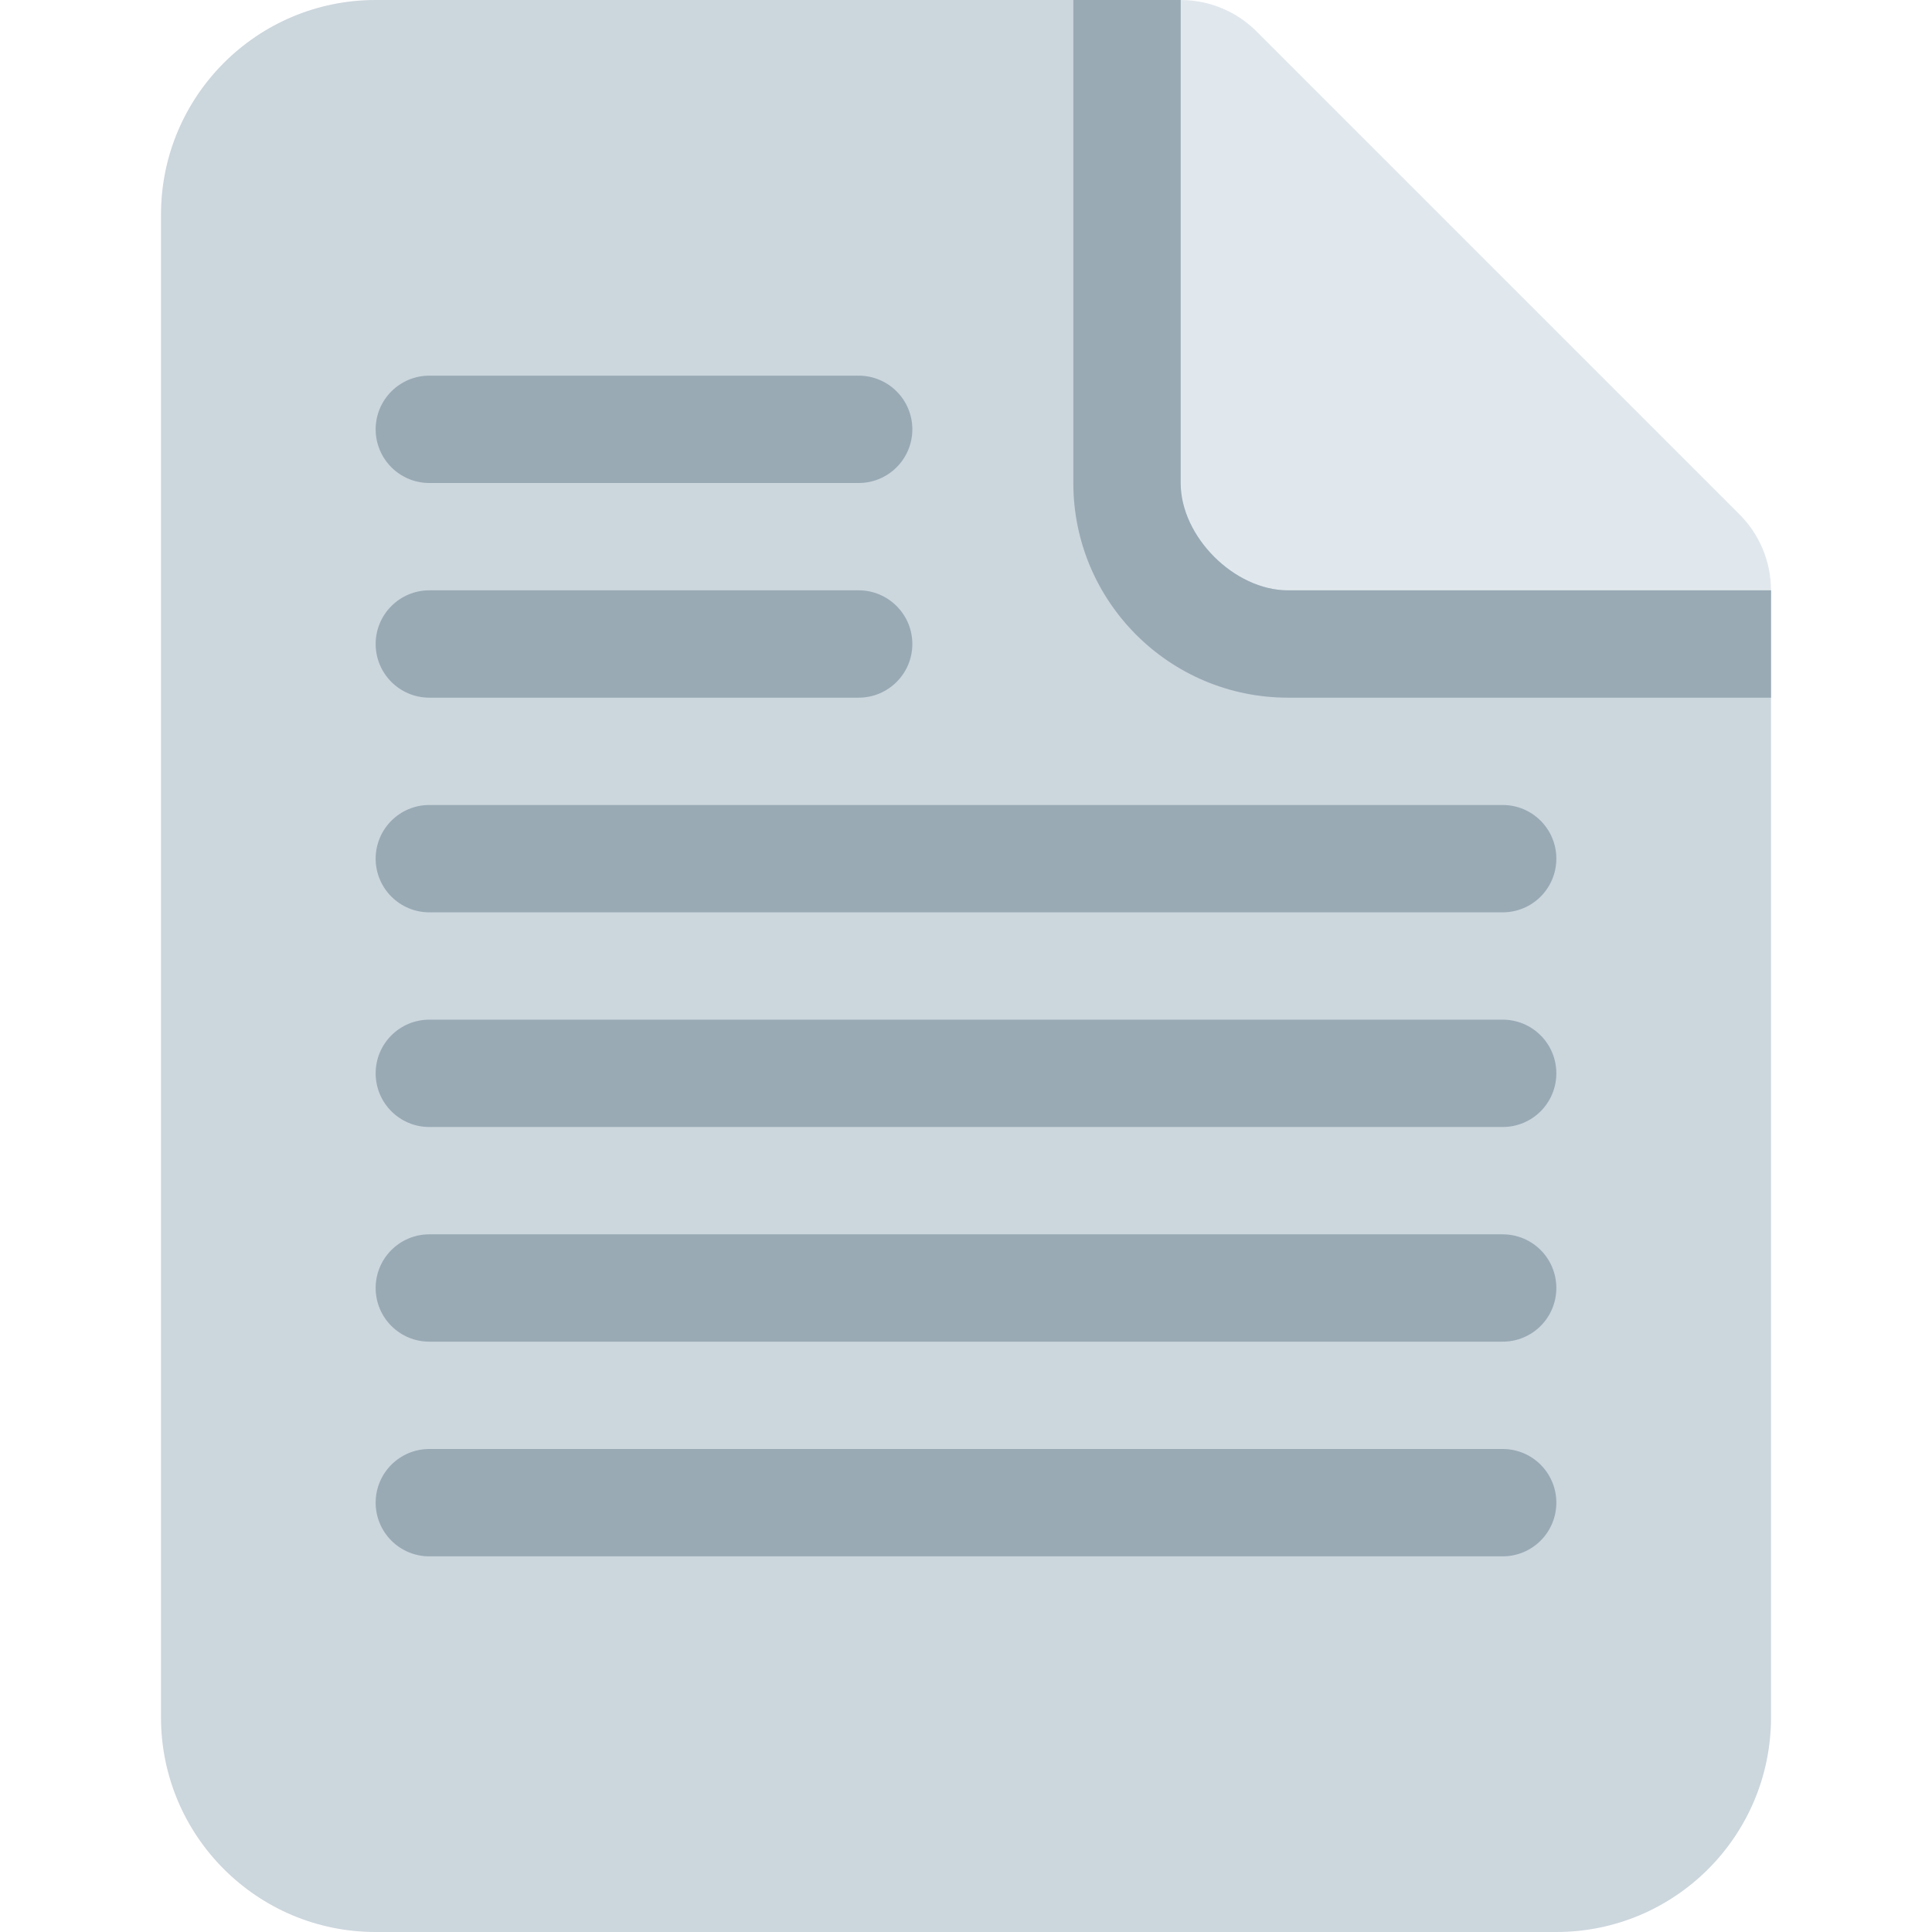
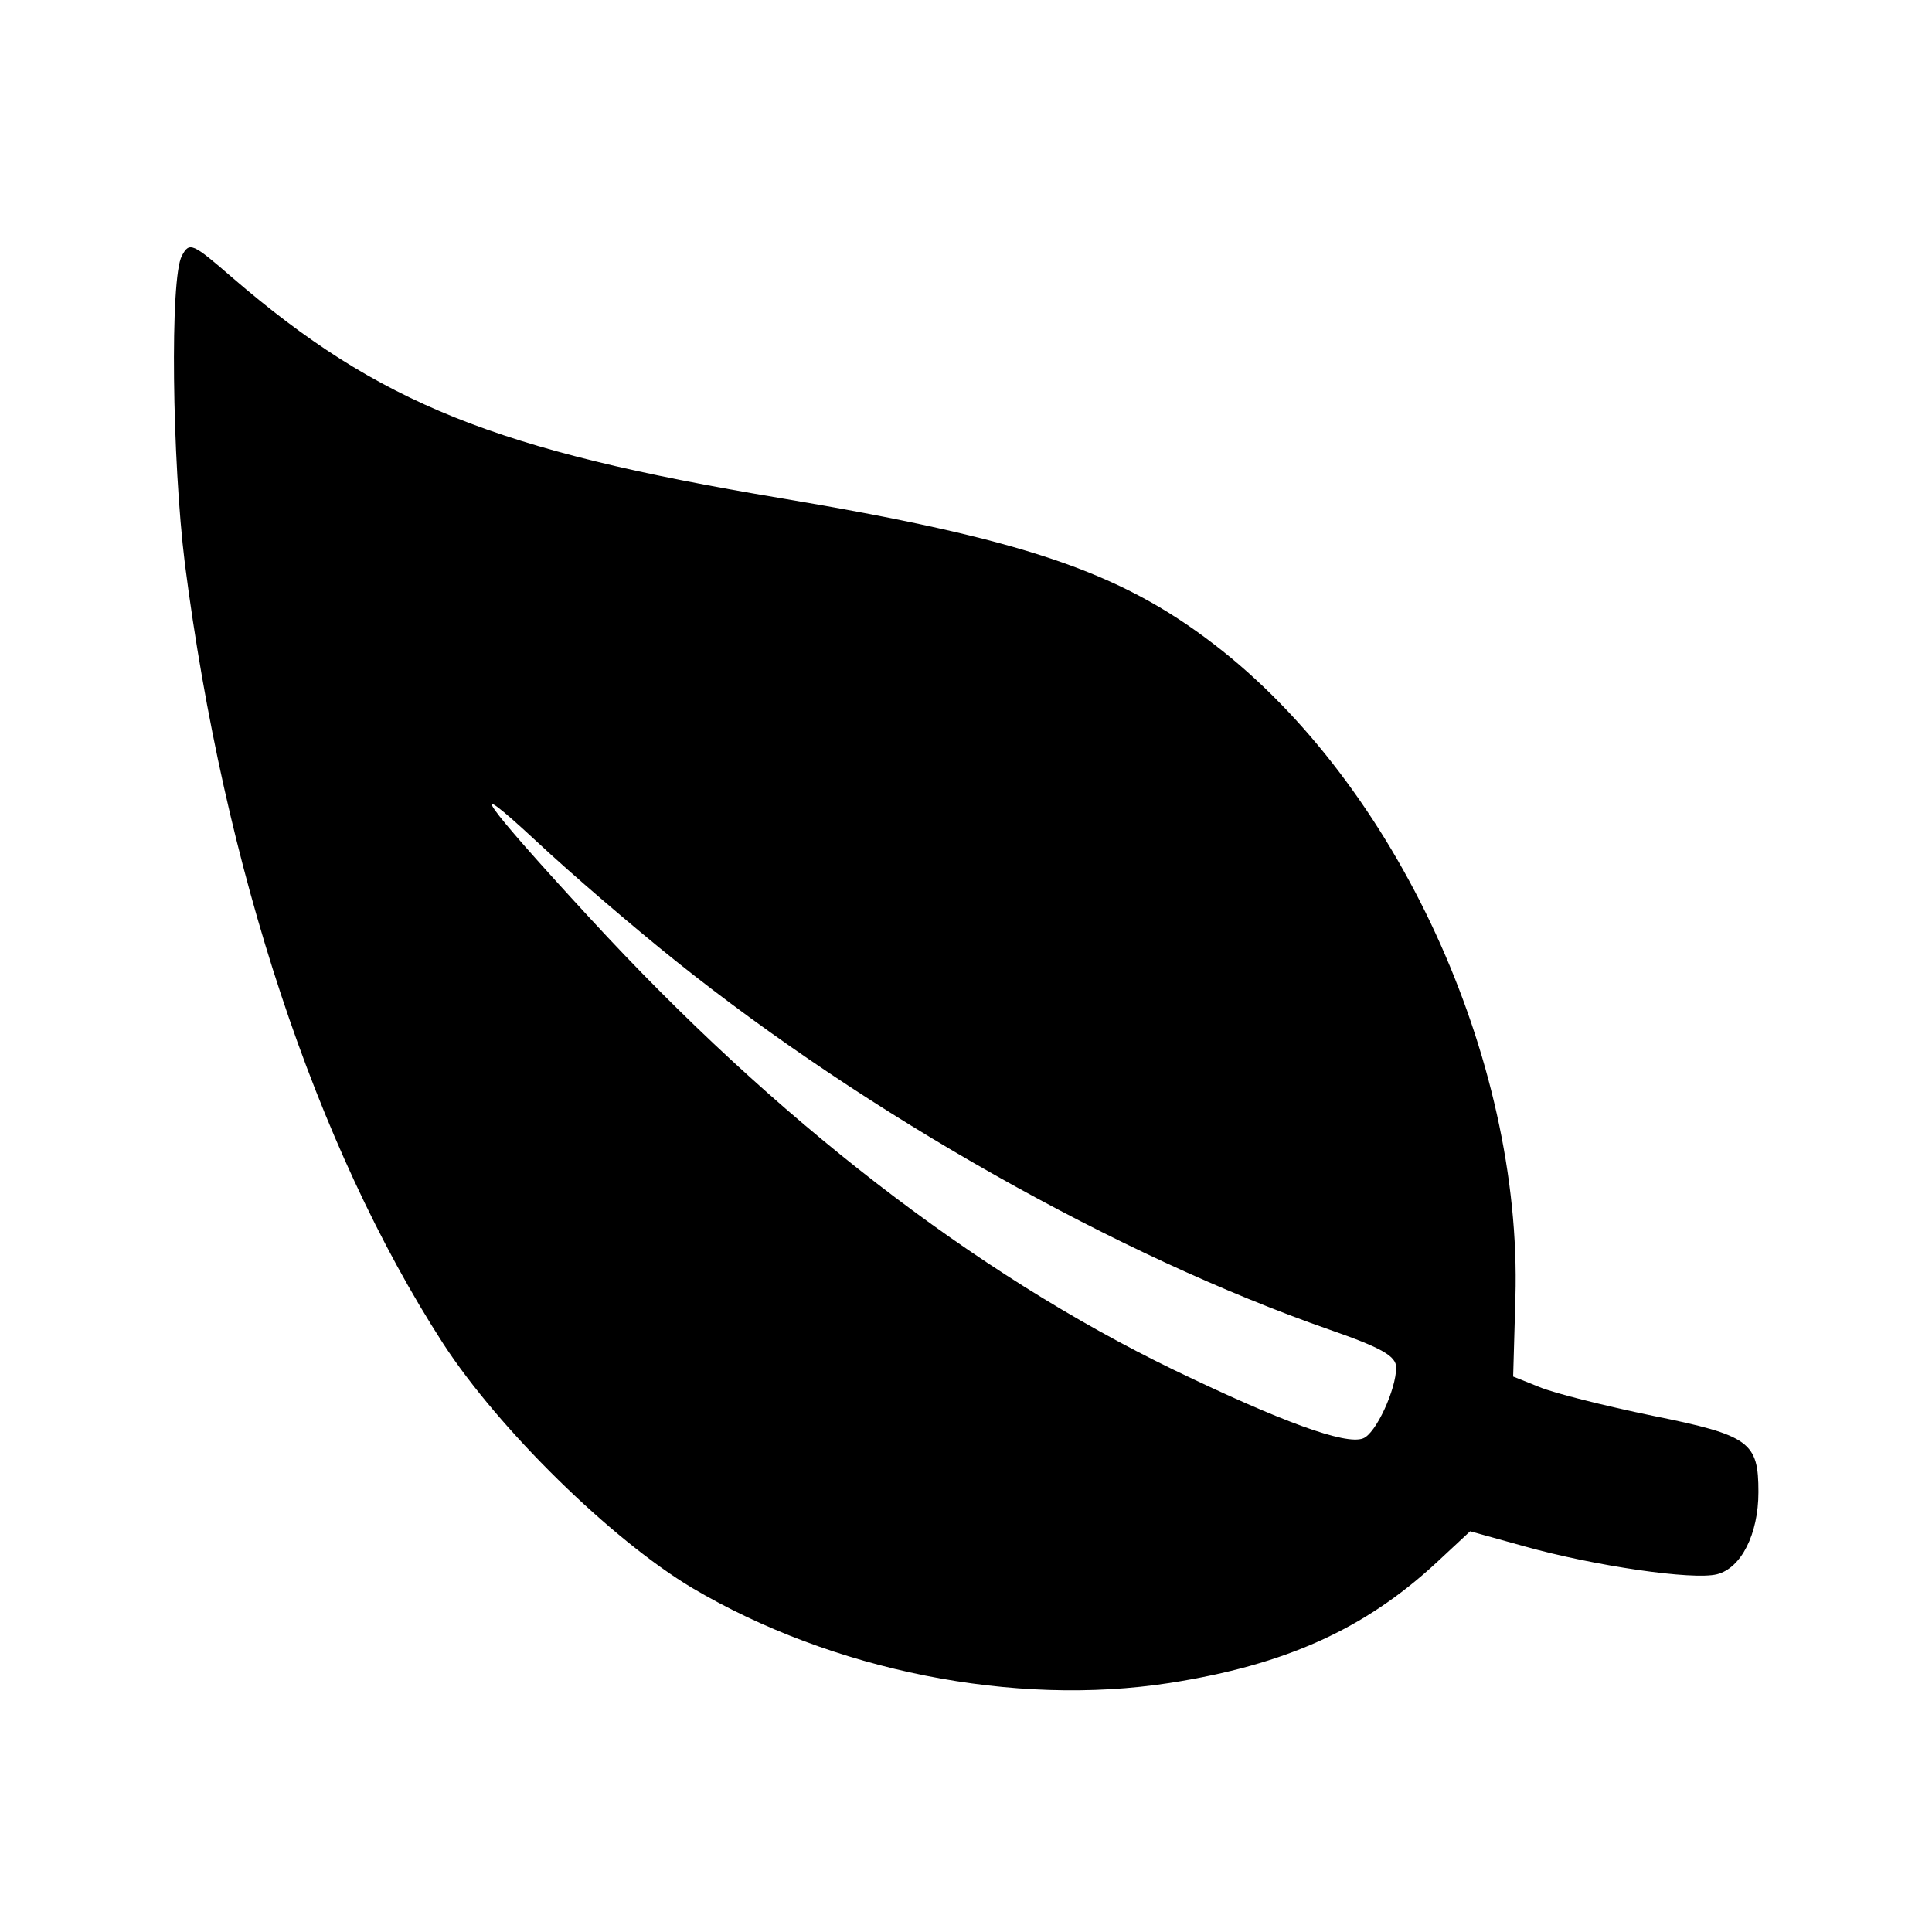
- <svg xmlns="http://www.w3.org/2000/svg" viewBox="0 0 36 36">
-   <path fill="#E1E8ED" d="M32.415 9.586l-9-9C23.054.225 22.553 0 22 0c-1.104 0-1.999.896-2 2 0 .552.224 1.053.586 1.415l-3.859 3.859 9 9 3.859-3.859c.362.361.862.585 1.414.585 1.104 0 2.001-.896 2-2 0-.552-.224-1.052-.585-1.414z" />
-   <path fill="#CCD6DD" d="M22 0H7C4.791 0 3 1.791 3 4v28c0 2.209 1.791 4 4 4h22c2.209 0 4-1.791 4-4V11h-9c-1 0-2-1-2-2V0z" />
-   <path fill="#99AAB5" d="M22 0h-2v9c0 2.209 1.791 4 4 4h9v-2h-9c-1 0-2-1-2-2V0zm-5 8c0 .552-.448 1-1 1H8c-.552 0-1-.448-1-1s.448-1 1-1h8c.552 0 1 .448 1 1zm0 4c0 .552-.448 1-1 1H8c-.552 0-1-.448-1-1s.448-1 1-1h8c.552 0 1 .448 1 1zm12 4c0 .552-.447 1-1 1H8c-.552 0-1-.448-1-1s.448-1 1-1h20c.553 0 1 .448 1 1zm0 4c0 .553-.447 1-1 1H8c-.552 0-1-.447-1-1 0-.553.448-1 1-1h20c.553 0 1 .447 1 1zm0 4c0 .553-.447 1-1 1H8c-.552 0-1-.447-1-1 0-.553.448-1 1-1h20c.553 0 1 .447 1 1zm0 4c0 .553-.447 1-1 1H8c-.552 0-1-.447-1-1 0-.553.448-1 1-1h20c.553 0 1 .447 1 1z" />
+ <svg xmlns="http://www.w3.org/2000/svg" version="1.0" width="256pt" height="256pt" viewBox="0 0 256 256" preserveAspectRatio="xMidYMid meet">
+   <g transform="translate(0,256) scale(0.1,-0.1)" fill="#000000" stroke="none">
+     <path d="M241 2221 c-16 -29 -13 -271 4 -408 52 -405 173 -771 342 -1033 74 -114 223 -260 330 -324 186 -110 427 -158 633 -126 153 24 258 71 354 160 l44 41 72 -20 c93 -26 223 -45 255 -37 32 8 55 53 55 109 0 66 -11 75 -140 101 -63 13 -131 30 -150 38 l-35 14 3 105 c9 317 -158 680 -399 865 -126 97 -254 140 -575 194 -377 63 -532 125 -726 292 -53 46 -57 48 -67 29z m654 -934 c255 -204 586 -391 867 -489 69 -24 88 -35 88 -50 0 -29 -27 -88 -44 -94 -23 -9 -108 22 -251 91 -264 128 -528 332 -773 598 -142 154 -171 195 -72 103 47 -44 130 -115 185 -159z" />
+   </g>
</svg>
